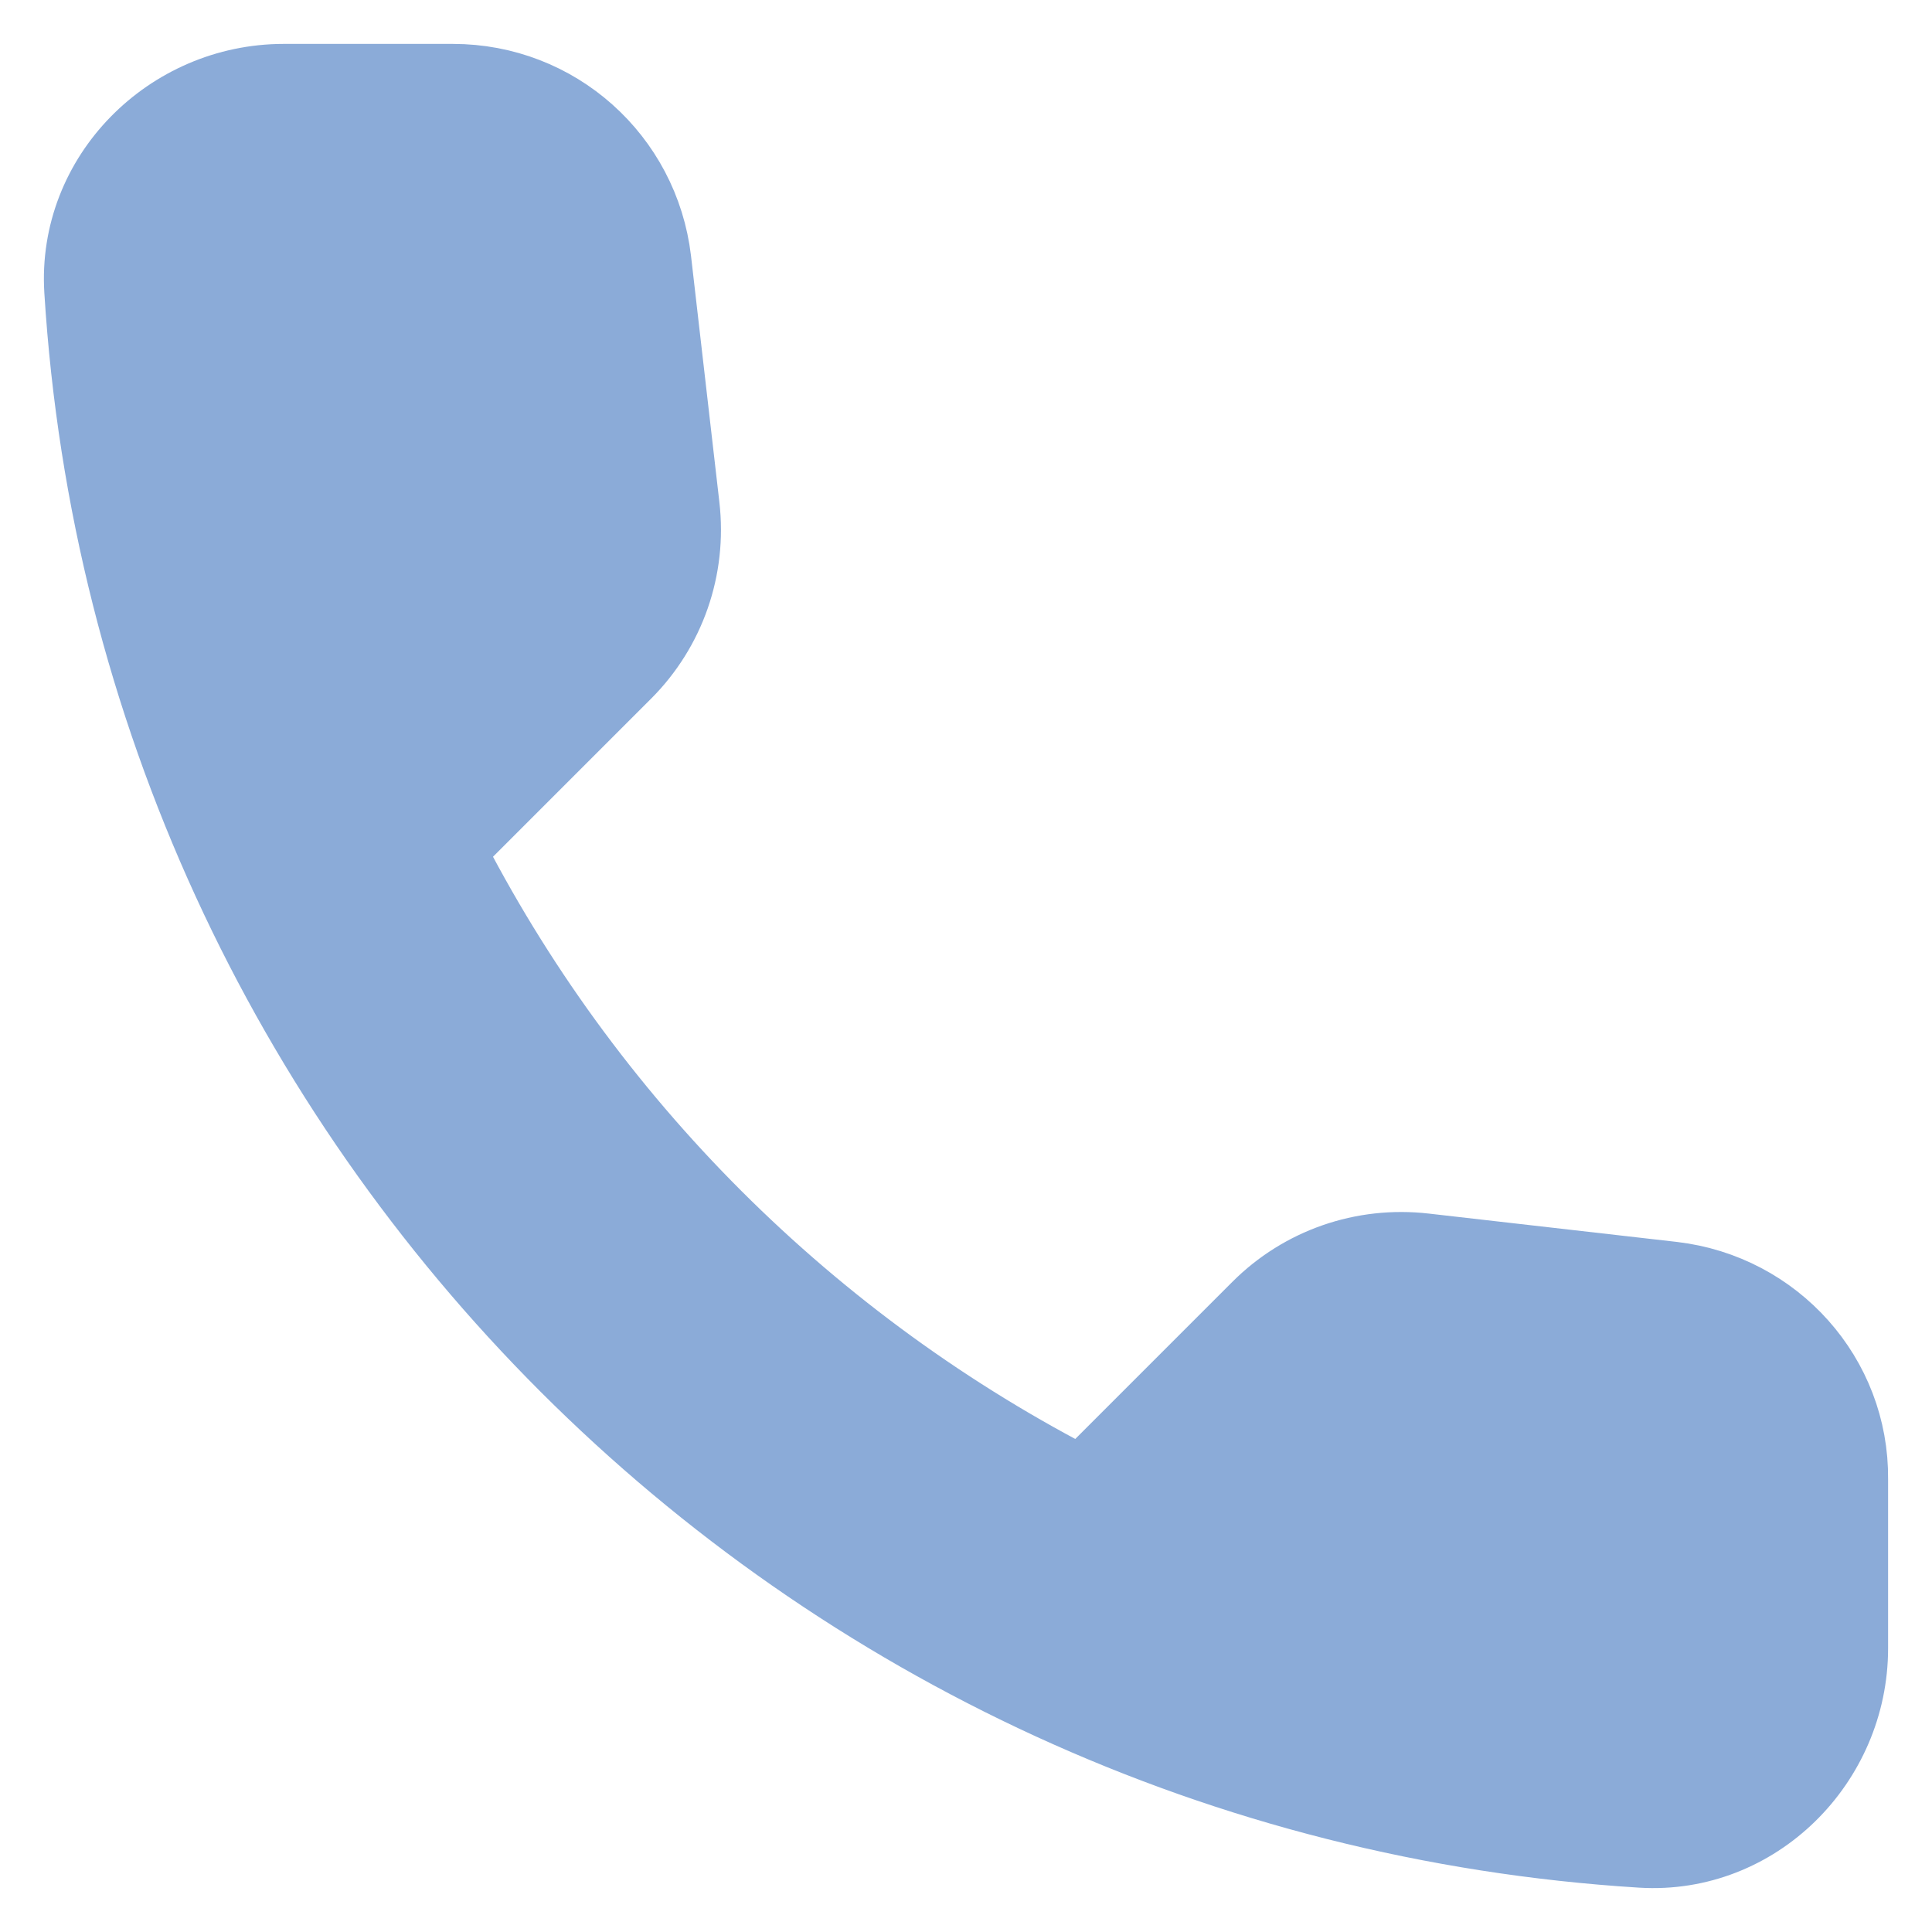
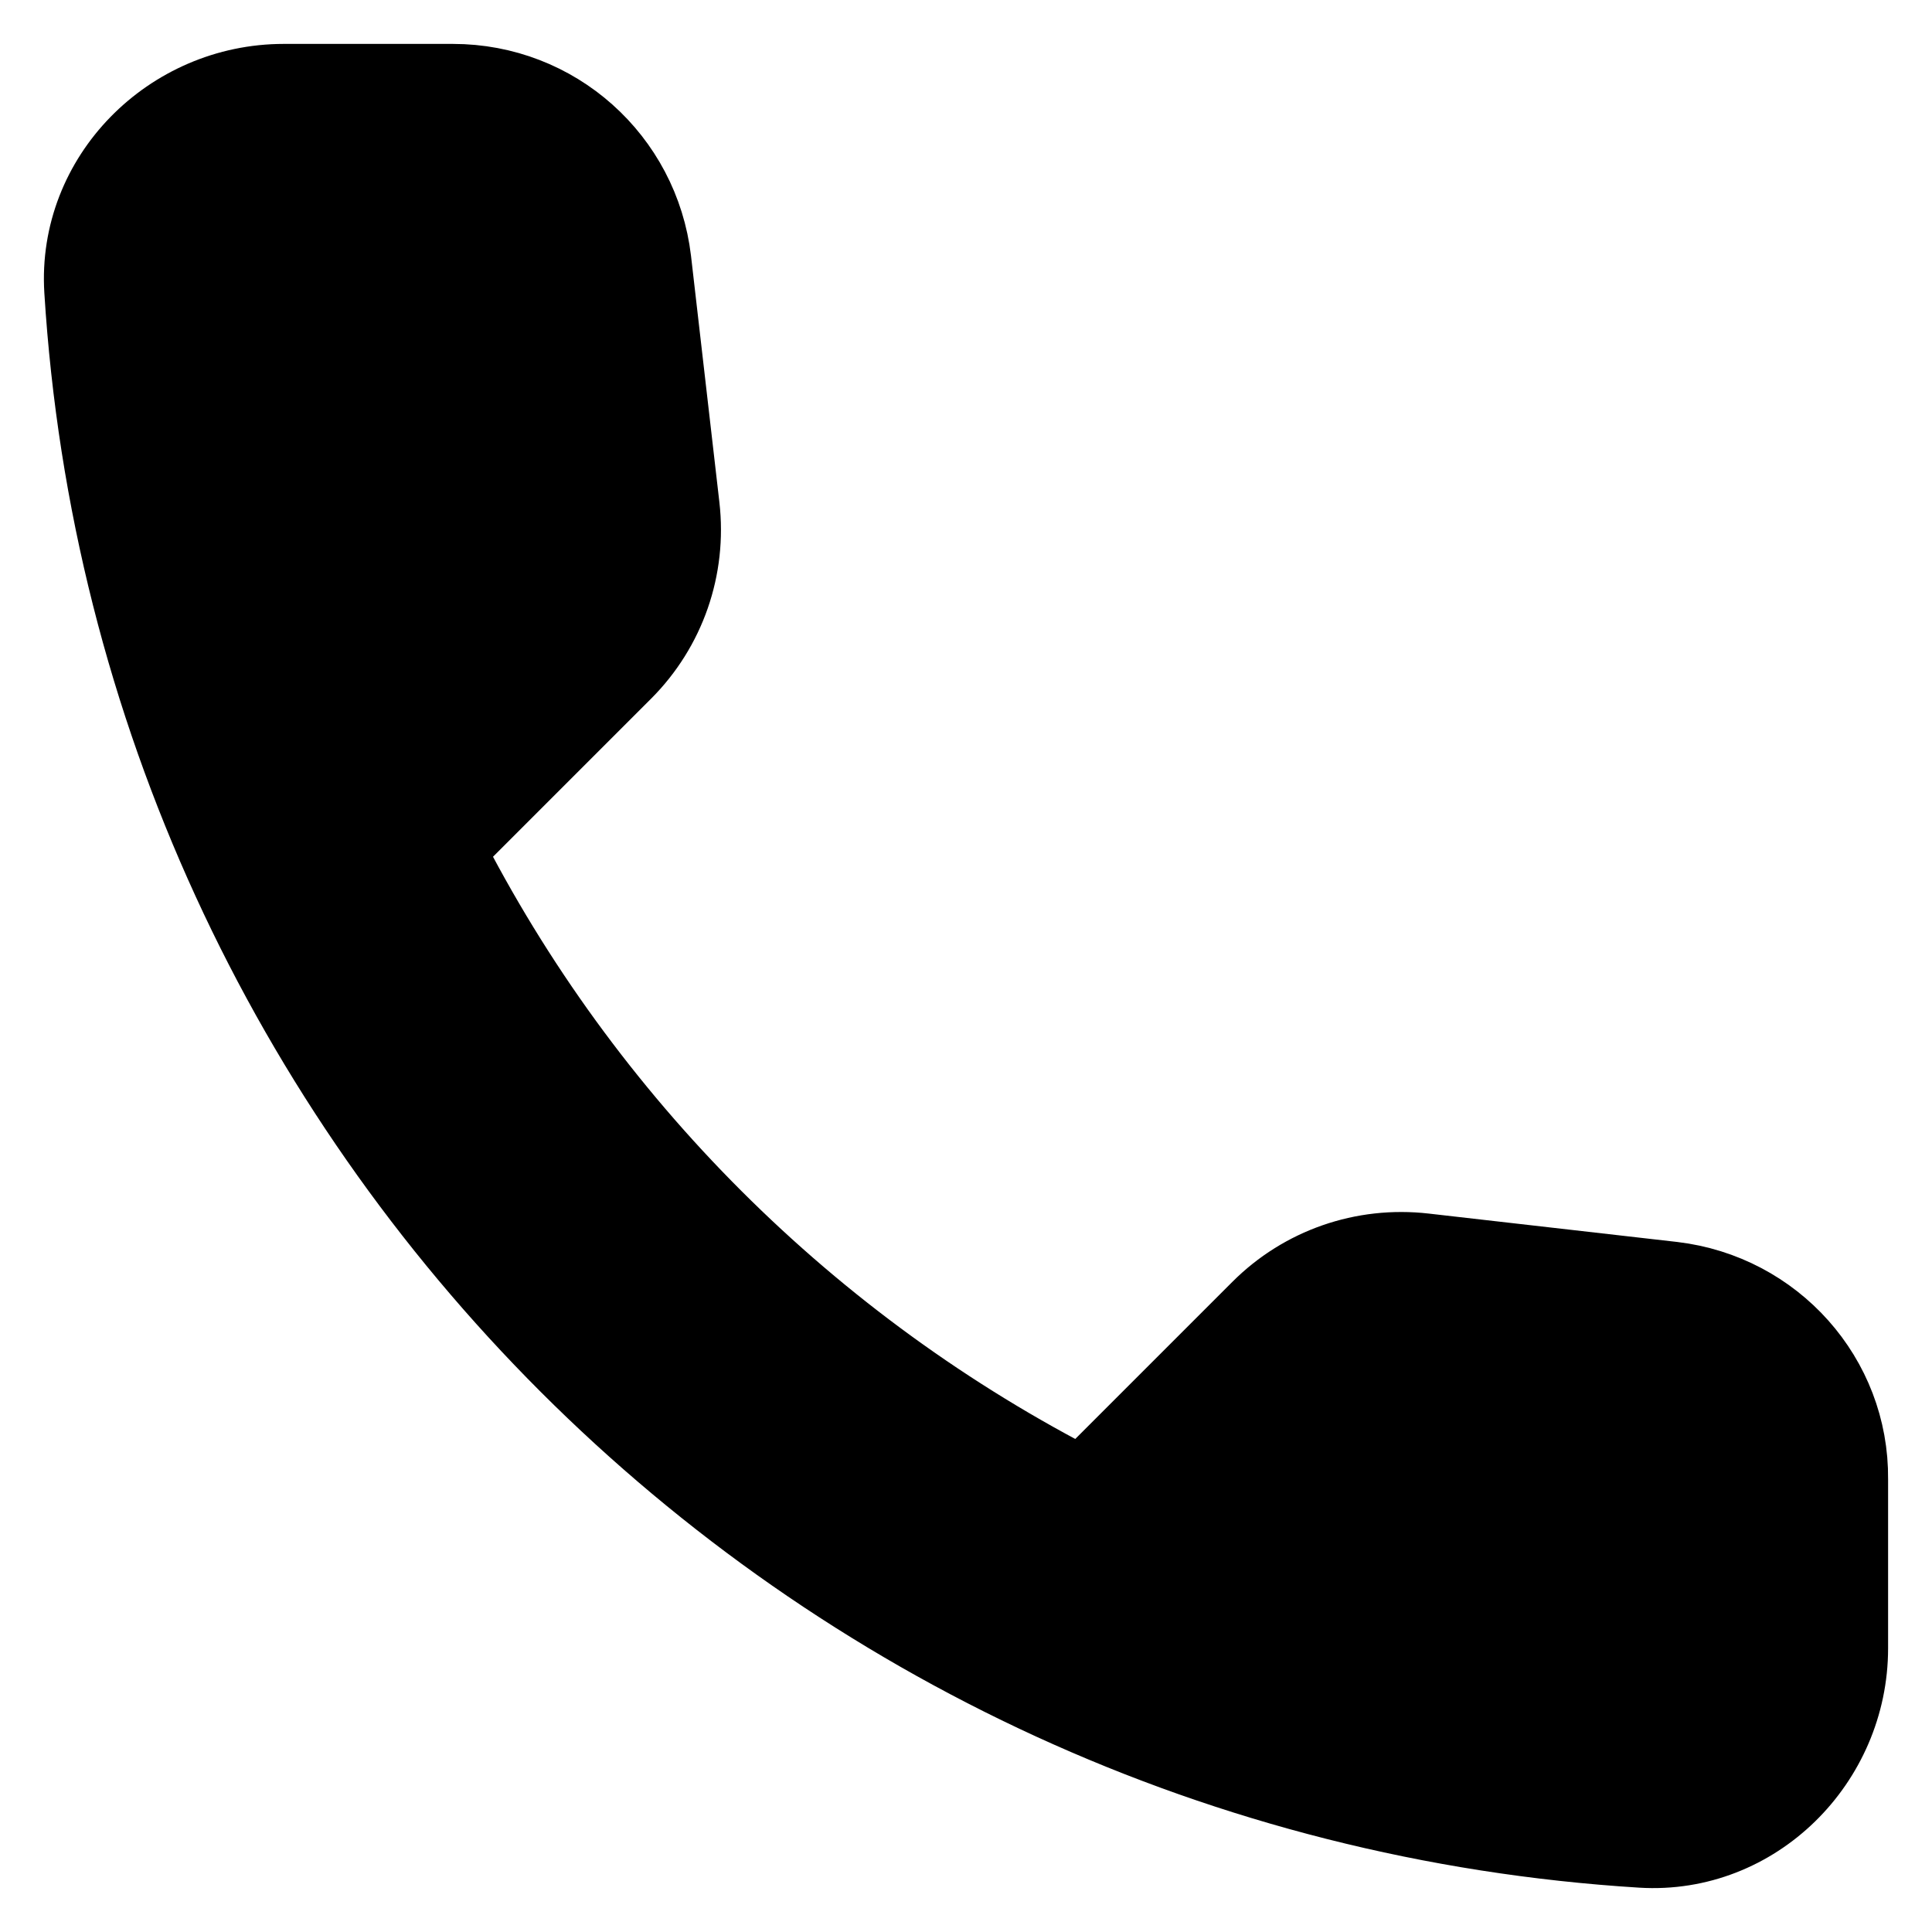
<svg xmlns="http://www.w3.org/2000/svg" width="22px" height="22px" viewBox="0 0 22 22" version="1.1">
  <g id="--Чат" stroke="none" stroke-width="1" fill="none" fill-rule="evenodd">
-     <g id="Чат---огистика-Copy-44" transform="translate(-1617, -28)" fill="#8BABD8" stroke="#8BABD8">
+     <g id="Чат---огистика-Copy-44" transform="translate(-1617, -28)" fill="currentColor" stroke="currentColor">
      <g id="Icon" transform="translate(1618, 29)">
        <path d="M18.04,13.639 L15.213,13.316 C14.533,13.238 13.865,13.472 13.387,13.95 L11.338,15.999 C8.187,14.396 5.604,11.824 4.001,8.662 L6.061,6.602 C6.539,6.123 6.773,5.455 6.695,4.776 L6.372,1.971 C6.239,0.846 5.293,0 4.157,0 L2.231,0 C0.973,0 -0.074,1.047 0.004,2.305 C0.594,11.813 8.198,19.406 17.695,19.996 C18.953,20.074 20,19.027 20,17.769 L20,15.843 C20.011,14.719 19.165,13.772 18.04,13.639 Z" id="Path" />
      </g>
    </g>
  </g>
</svg>
